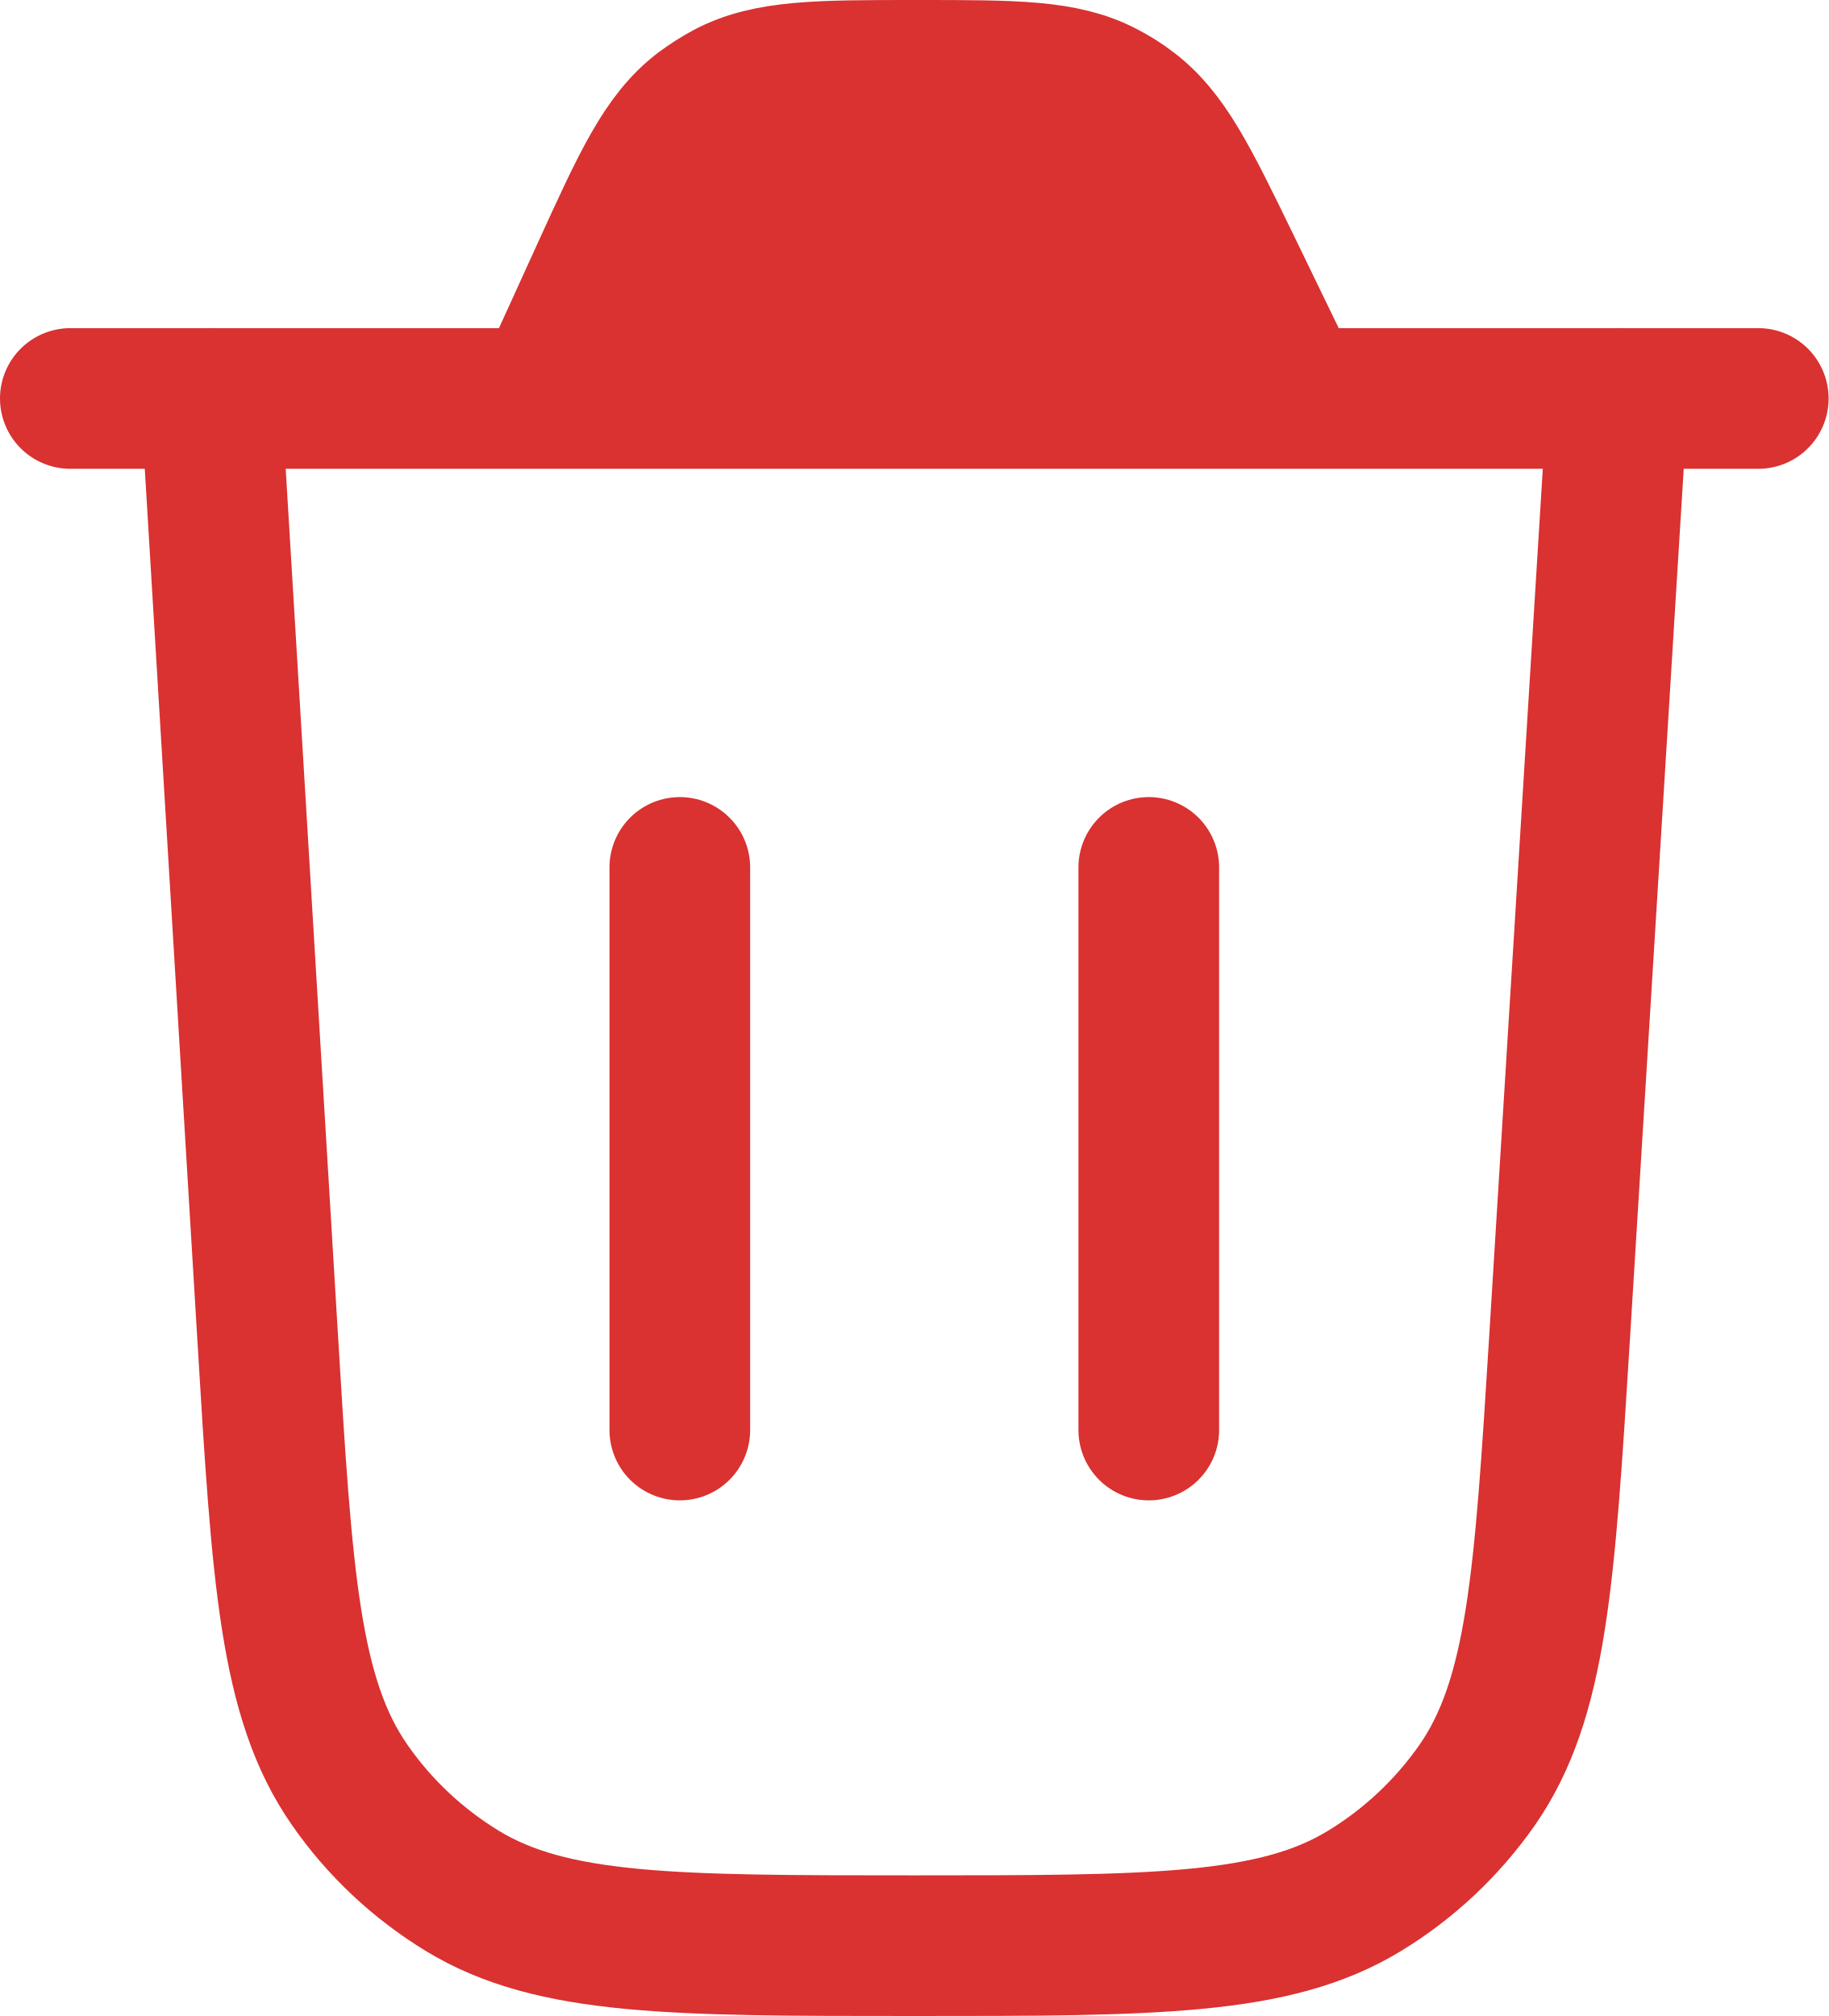
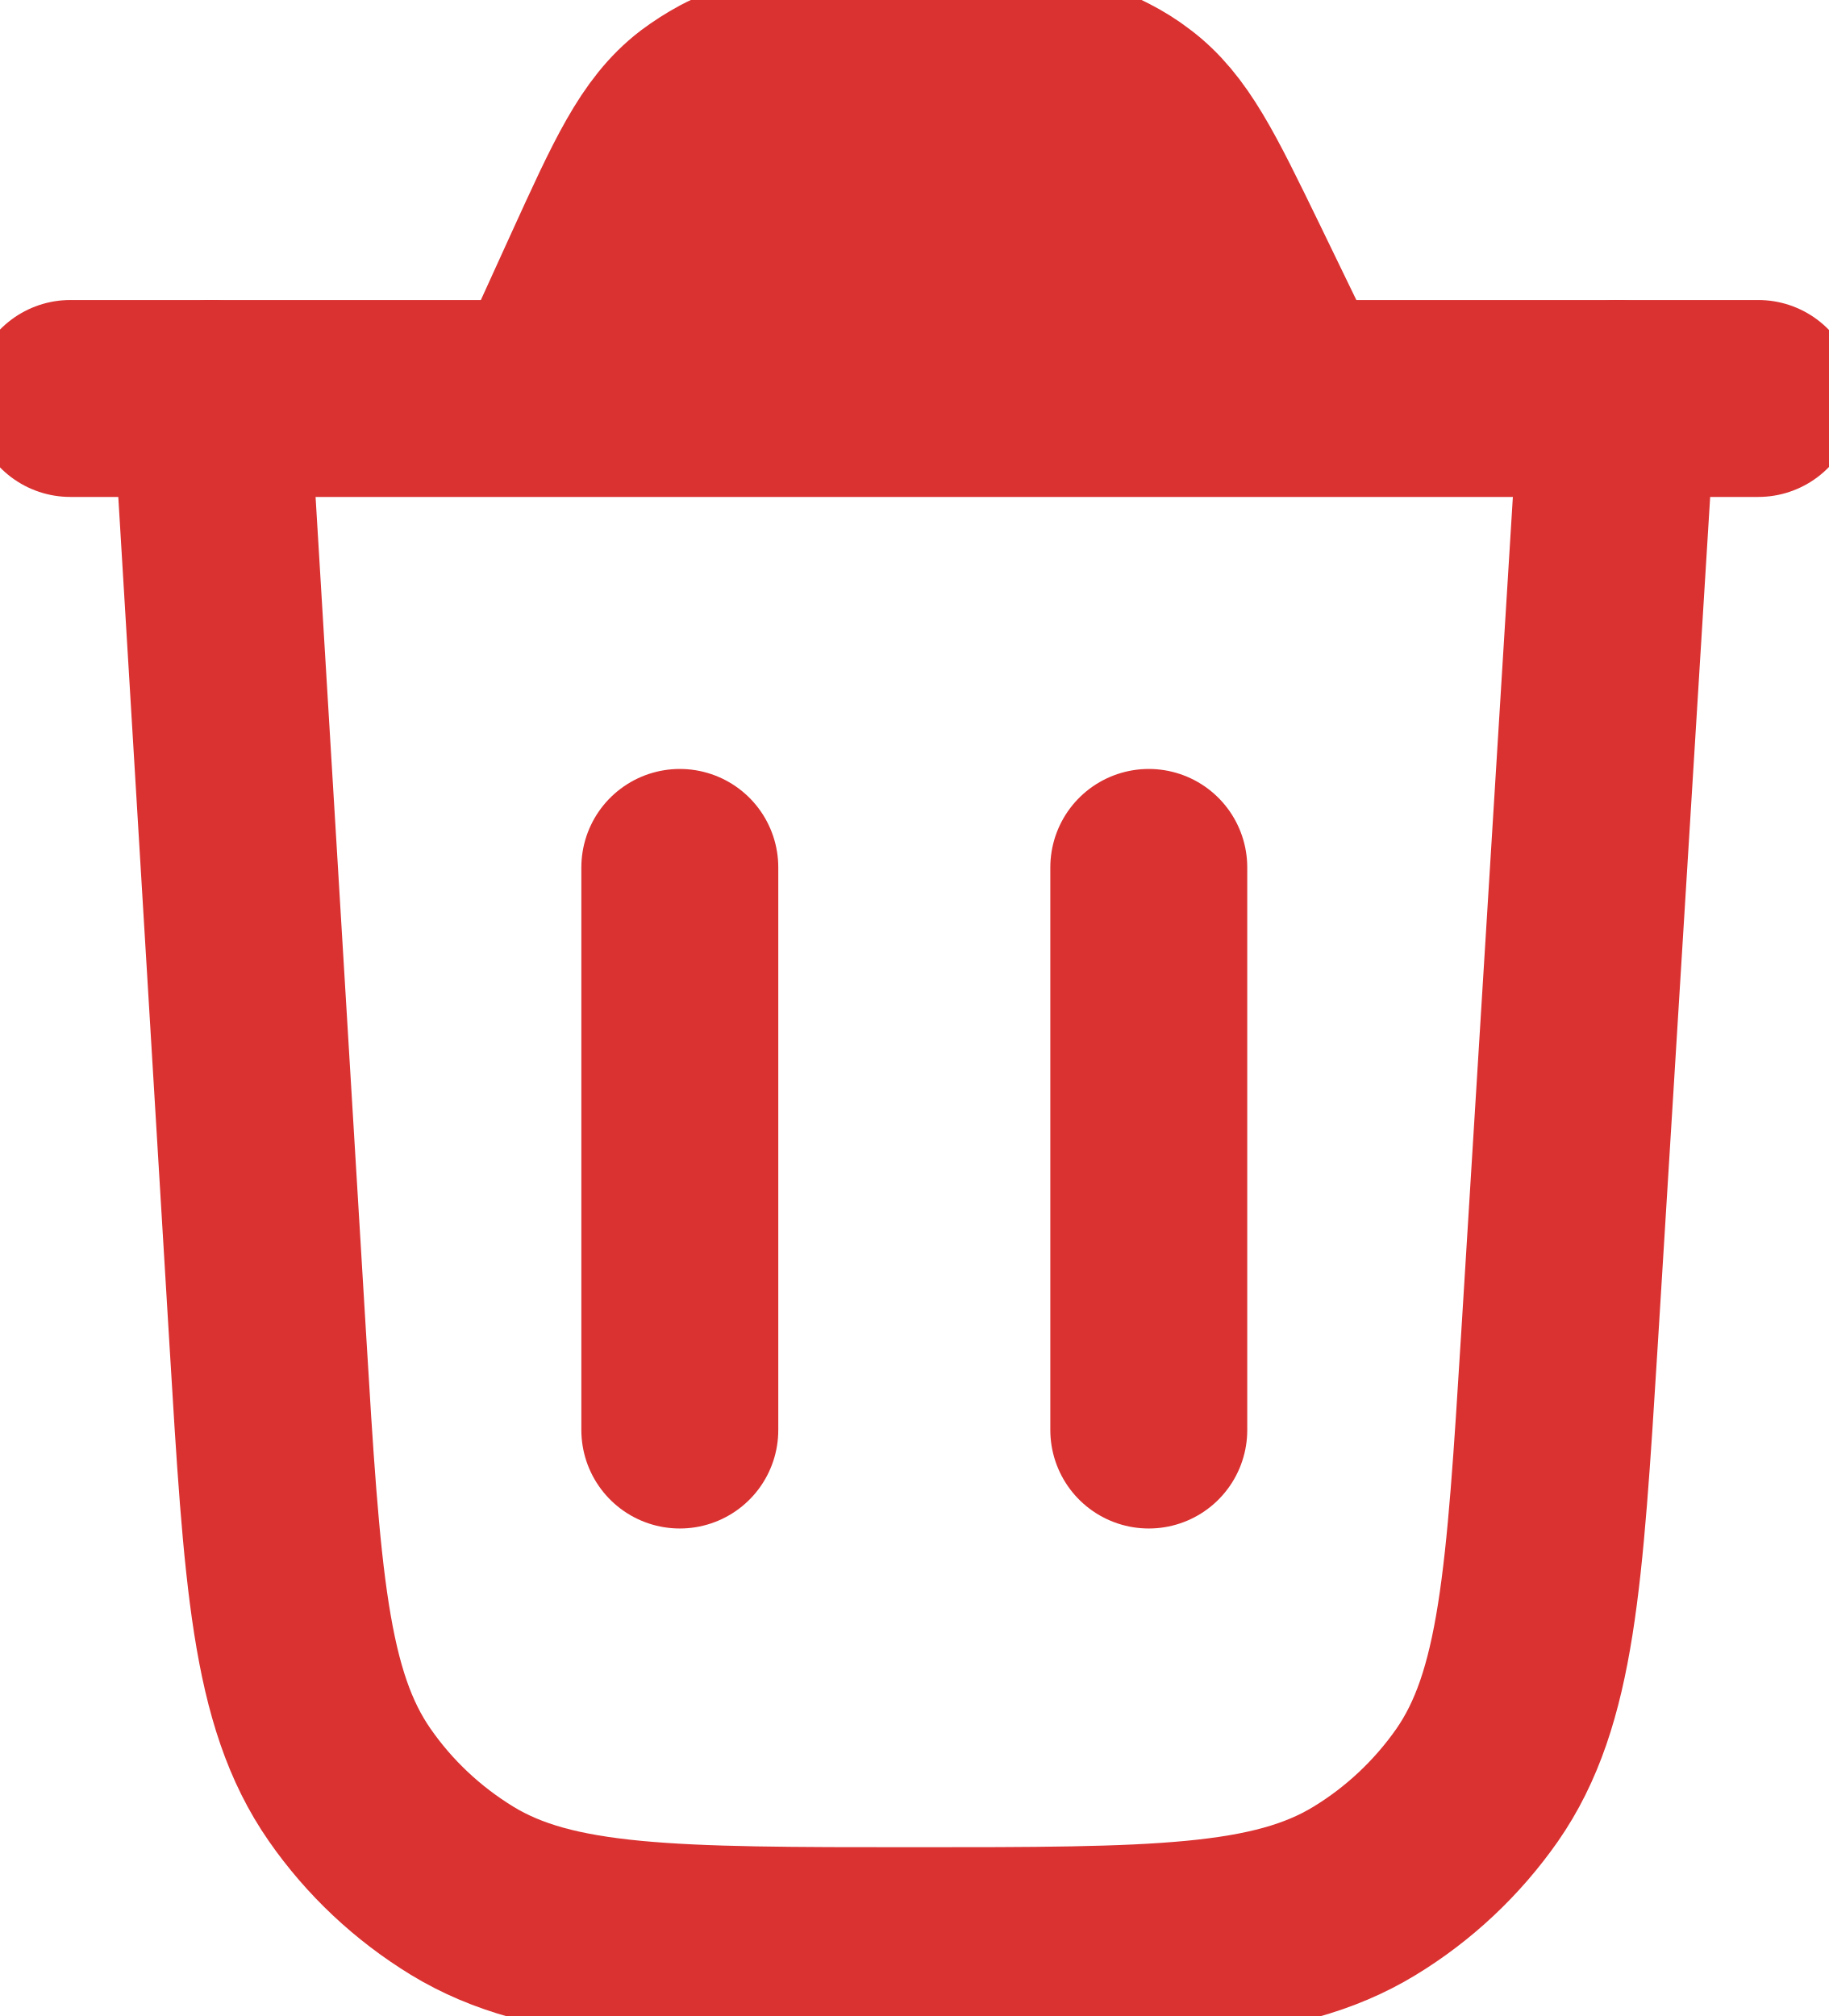
<svg xmlns="http://www.w3.org/2000/svg" preserveAspectRatio="none" overflow="visible" style="display: block;" width="13" height="14.333" viewBox="0 0 13 14.333" fill="none">
  <g id="elements">
-     <path id="Rectangle 980" d="M11.5 2.833L11.087 9.517C10.981 11.224 10.928 12.078 10.501 12.692C10.289 12.995 10.016 13.252 9.7 13.444C9.061 13.833 8.206 13.833 6.495 13.833C4.782 13.833 3.926 13.833 3.286 13.443C2.97 13.25 2.697 12.994 2.486 12.69C2.058 12.075 2.006 11.22 1.903 9.51L1.5 2.833" stroke="#DA3131" stroke-linecap="round" />
+     <path id="Rectangle 980" d="M11.5 2.833L11.087 9.517C10.981 11.224 10.928 12.078 10.501 12.692C10.289 12.995 10.016 13.252 9.7 13.444C9.061 13.833 8.206 13.833 6.495 13.833C4.782 13.833 3.926 13.833 3.286 13.443C2.97 13.25 2.697 12.994 2.486 12.69C2.058 12.075 2.006 11.22 1.903 9.51L1.5 2.833" stroke="#DA3131" stroke-width="1.4" stroke-linecap="round" />
    <g id="Vector">
      <path d="M9.204 2.833H3.869L4.272 1.948L4.272 1.948C4.567 1.301 4.714 0.978 4.978 0.775C5.037 0.731 5.099 0.691 5.164 0.656C5.457 0.5 5.813 0.5 6.523 0.5C7.216 0.5 7.563 0.5 7.851 0.65C7.915 0.683 7.977 0.721 8.034 0.765C8.295 0.959 8.446 1.271 8.749 1.894L9.204 2.833Z" fill="#DA3131" />
-       <path d="M0.5 2.833H12.5M9.204 2.833L8.749 1.894C8.446 1.271 8.295 0.959 8.034 0.765C7.977 0.721 7.915 0.683 7.851 0.65C7.563 0.5 7.216 0.5 6.523 0.5C5.813 0.5 5.457 0.5 5.164 0.656C5.099 0.691 5.037 0.731 4.978 0.775C4.714 0.978 4.567 1.301 4.272 1.948L3.869 2.833" stroke="#DA3131" stroke-linecap="round" />
+       <path d="M0.5 2.833H12.5M9.204 2.833L8.749 1.894C8.446 1.271 8.295 0.959 8.034 0.765C7.977 0.721 7.915 0.683 7.851 0.65C7.563 0.5 7.216 0.5 6.523 0.5C5.813 0.5 5.457 0.5 5.164 0.656C5.099 0.691 5.037 0.731 4.978 0.775C4.714 0.978 4.567 1.301 4.272 1.948L3.869 2.833" stroke="#DA3131" stroke-width="1.4" stroke-linecap="round" />
    </g>
-     <path id="Line 5" d="M4.833 10.167L4.833 6.167" stroke="#DA3131" stroke-linecap="round" />
-     <path id="Line 6" d="M8.167 10.167L8.167 6.167" stroke="#DA3131" stroke-linecap="round" />
+     <path id="Line 5" d="M4.833 10.167L4.833 6.167" stroke="#DA3131" stroke-width="1.4" stroke-linecap="round" />
+     <path id="Line 6" d="M8.167 10.167L8.167 6.167" stroke="#DA3131" stroke-width="1.4" stroke-linecap="round" />
  </g>
</svg>
